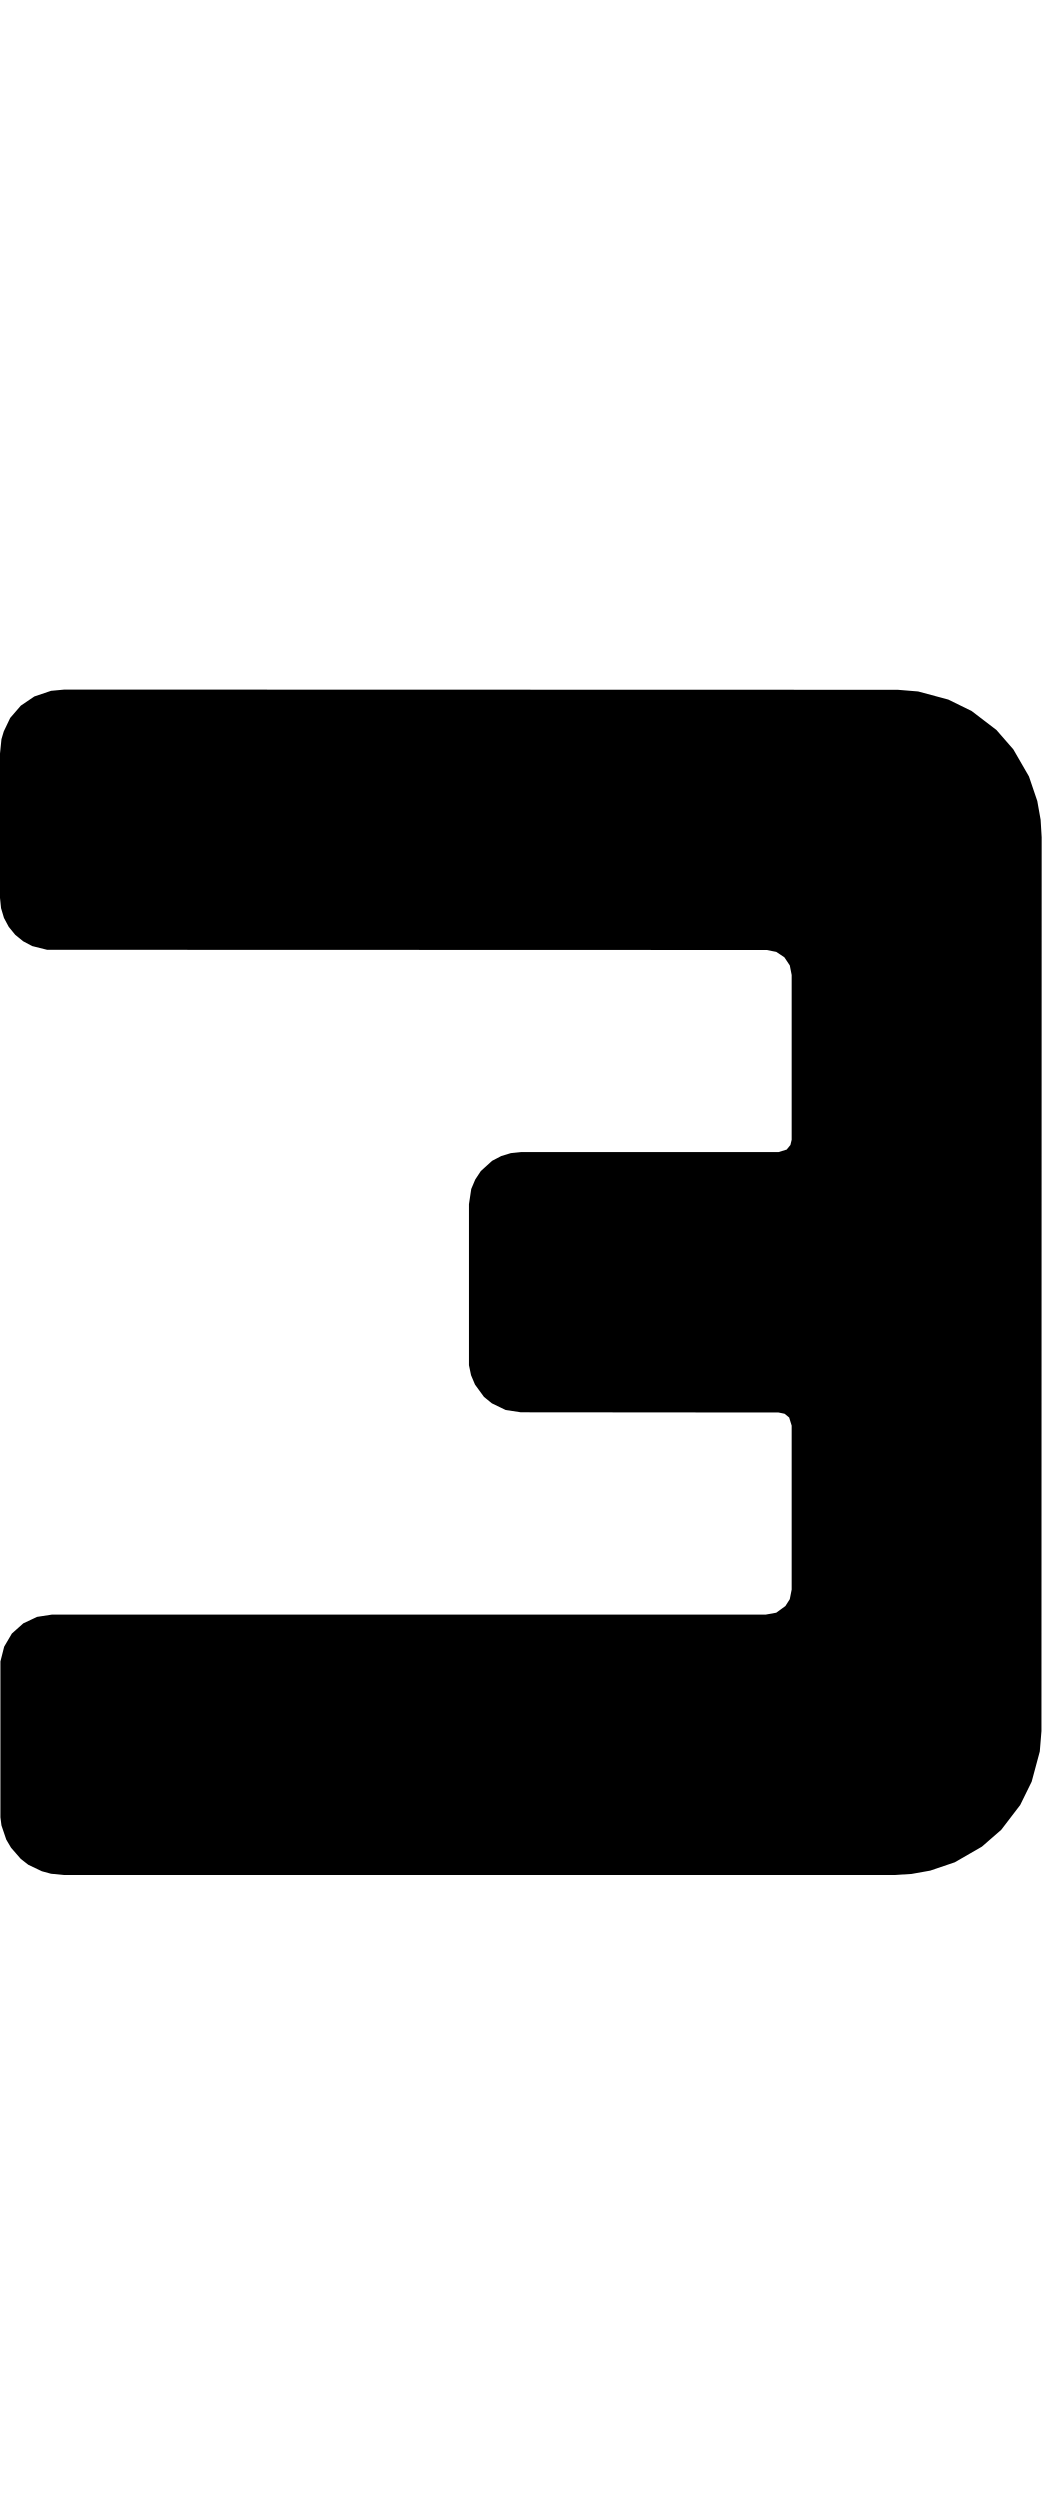
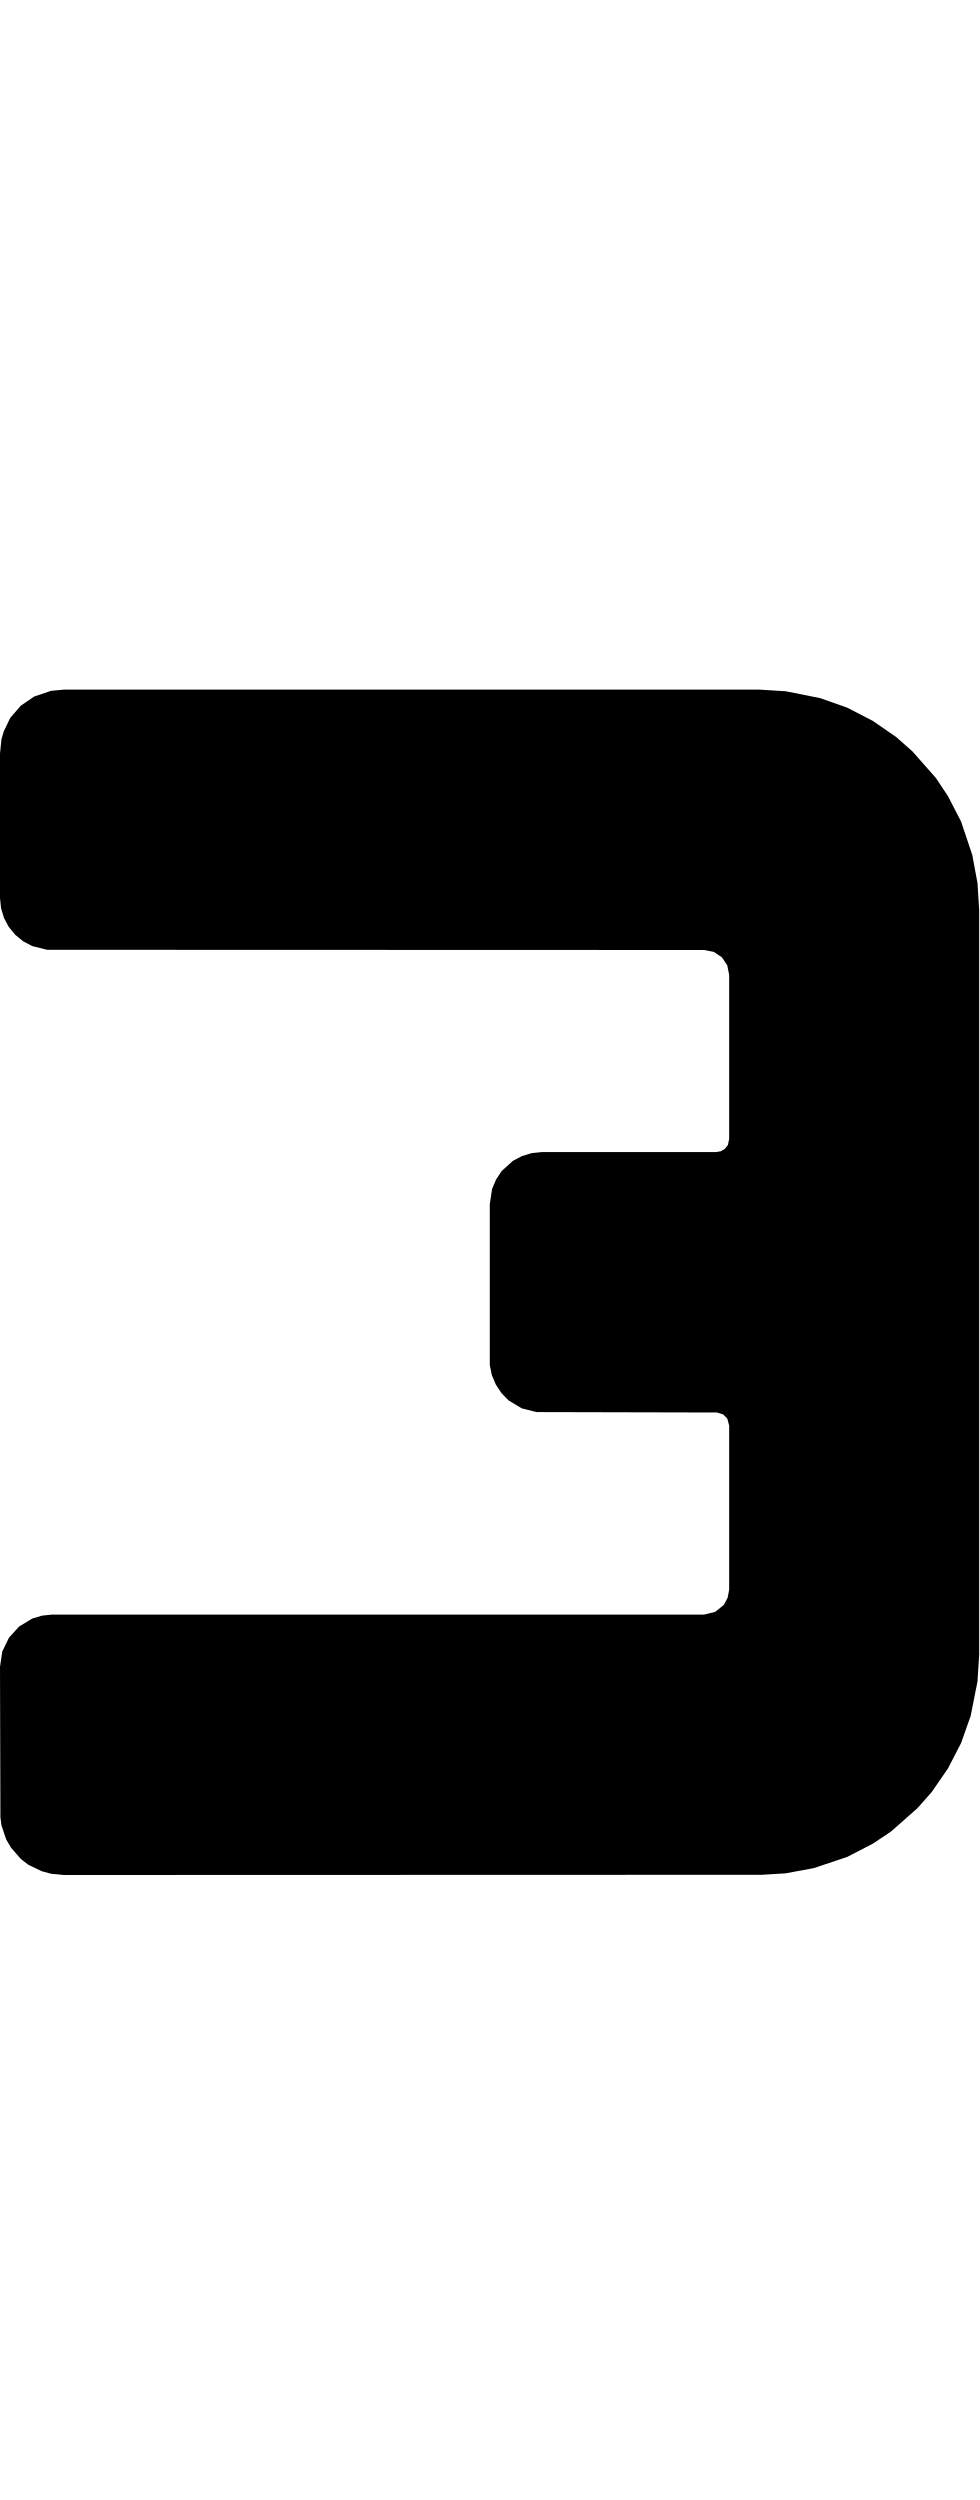
- <svg xmlns="http://www.w3.org/2000/svg" viewBox="0 0 500 1200" width="500" height="1200">
-   <path fill="#000" fill-rule="evenodd" d="M0 431 L0 361.7 L0.7 354.8 L1.8 351.1 L4.9 344.6 L10 338.7 L16.5 334.3 L24.5 331.6 L30.9 331 L430.9 331.1 L440.7 331.9 L455.2 335.8 L466.4 341.3 L478.3 350.4 L486.4 359.7 L493.9 372.7 L497.9 384.5 L499.5 393.5 L500 401.9 L499.9 830.9 L499.1 840.7 L495.2 855.2 L489.7 866.4 L480.6 878.3 L471.3 886.4 L458.3 893.9 L446.5 897.9 L437.5 899.5 L429.1 900 L30.7 900 L24.5 899.4 L20.1 898.2 L13.6 895.1 L10 892.3 L5.3 886.9 L3 883 L0.7 876.2 L0.2 872.3 L0.2 797.5 L2 790.4 L5.7 784.1 L11.2 779.2 L17.8 776.1 L25 775 L367.6 775 L372.6 774.1 L377 770.9 L379.1 767.6 L380 763 L380 684.3 L378.8 680.4 L376.6 678.6 L373.7 678 L250 677.9 L242.7 676.8 L236.1 673.6 L232.3 670.5 L228 664.6 L226.1 660.1 L225.1 655.3 L225.1 578 L226.2 570.7 L228.1 566.2 L230.8 562.1 L236.2 557.2 L240.6 554.9 L245.2 553.5 L250.1 553 L373.7 553 L377.6 551.8 L379.4 549.6 L380 547.1 L380 468 L379.1 463.4 L376.5 459.5 L372.6 456.9 L368 456 L22.6 455.9 L15.4 454.1 L11.1 451.8 L7.3 448.7 L4.2 444.9 L1.9 440.6 L0.5 435.9 Z" />
+ <svg xmlns="http://www.w3.org/2000/svg" viewBox="0 0 470 1200" width="470" height="1200">
+   <path fill="#000" fill-rule="evenodd" d="M0 431 L0 361.7 L0.7 354.8 L1.8 351.1 L4.9 344.6 L10 338.7 L16.5 334.3 L24.5 331.6 L30.9 331 L364.3 331 L377.1 331.8 L393.7 335.1 L406.7 339.7 L418.9 346 L430.2 353.8 L438 360.7 L449.2 373.4 L455 382.1 L461.3 394.3 L466.7 410.4 L469.2 423.9 L470 436.9 L470 794.3 L469.2 807.1 L465.9 823.7 L461.3 836.7 L455 848.9 L447.2 860.2 L440.3 868 L427.6 879.2 L418.9 885 L406.7 891.3 L390.6 896.7 L377.1 899.2 L365.7 899.9 L30.7 900 L24.5 899.4 L20.1 898.2 L13.6 895.1 L10 892.3 L5.3 886.9 L3 883 L0.7 876.2 L0.2 872.3 L0 800 L1.1 792.7 L4.3 786.1 L9.2 780.7 L15.5 776.9 L20.2 775.5 L25 775 L338 775 L343.3 773.7 L347.5 770.3 L349.3 766.8 L350 763 L350 684.3 L349.1 680.9 L347.1 678.9 L344.1 678 L257.5 677.8 L250.4 676 L244.1 672.2 L240.7 668.7 L238 664.6 L236.1 660.1 L235.1 655.3 L235.1 578 L236.2 570.7 L238.1 566.2 L240.8 562.1 L246.2 557.2 L250.6 554.9 L255.2 553.5 L260.1 553 L343.7 553 L346 552.6 L348 551.4 L349.4 549.6 L350 546.7 L350 468 L349.1 463.4 L346.5 459.5 L342.6 456.9 L338 456 L22.6 455.9 L15.4 454.1 L11.1 451.8 L7.3 448.7 L4.2 444.9 L1.9 440.6 L0.5 435.9 Z" />
</svg>
